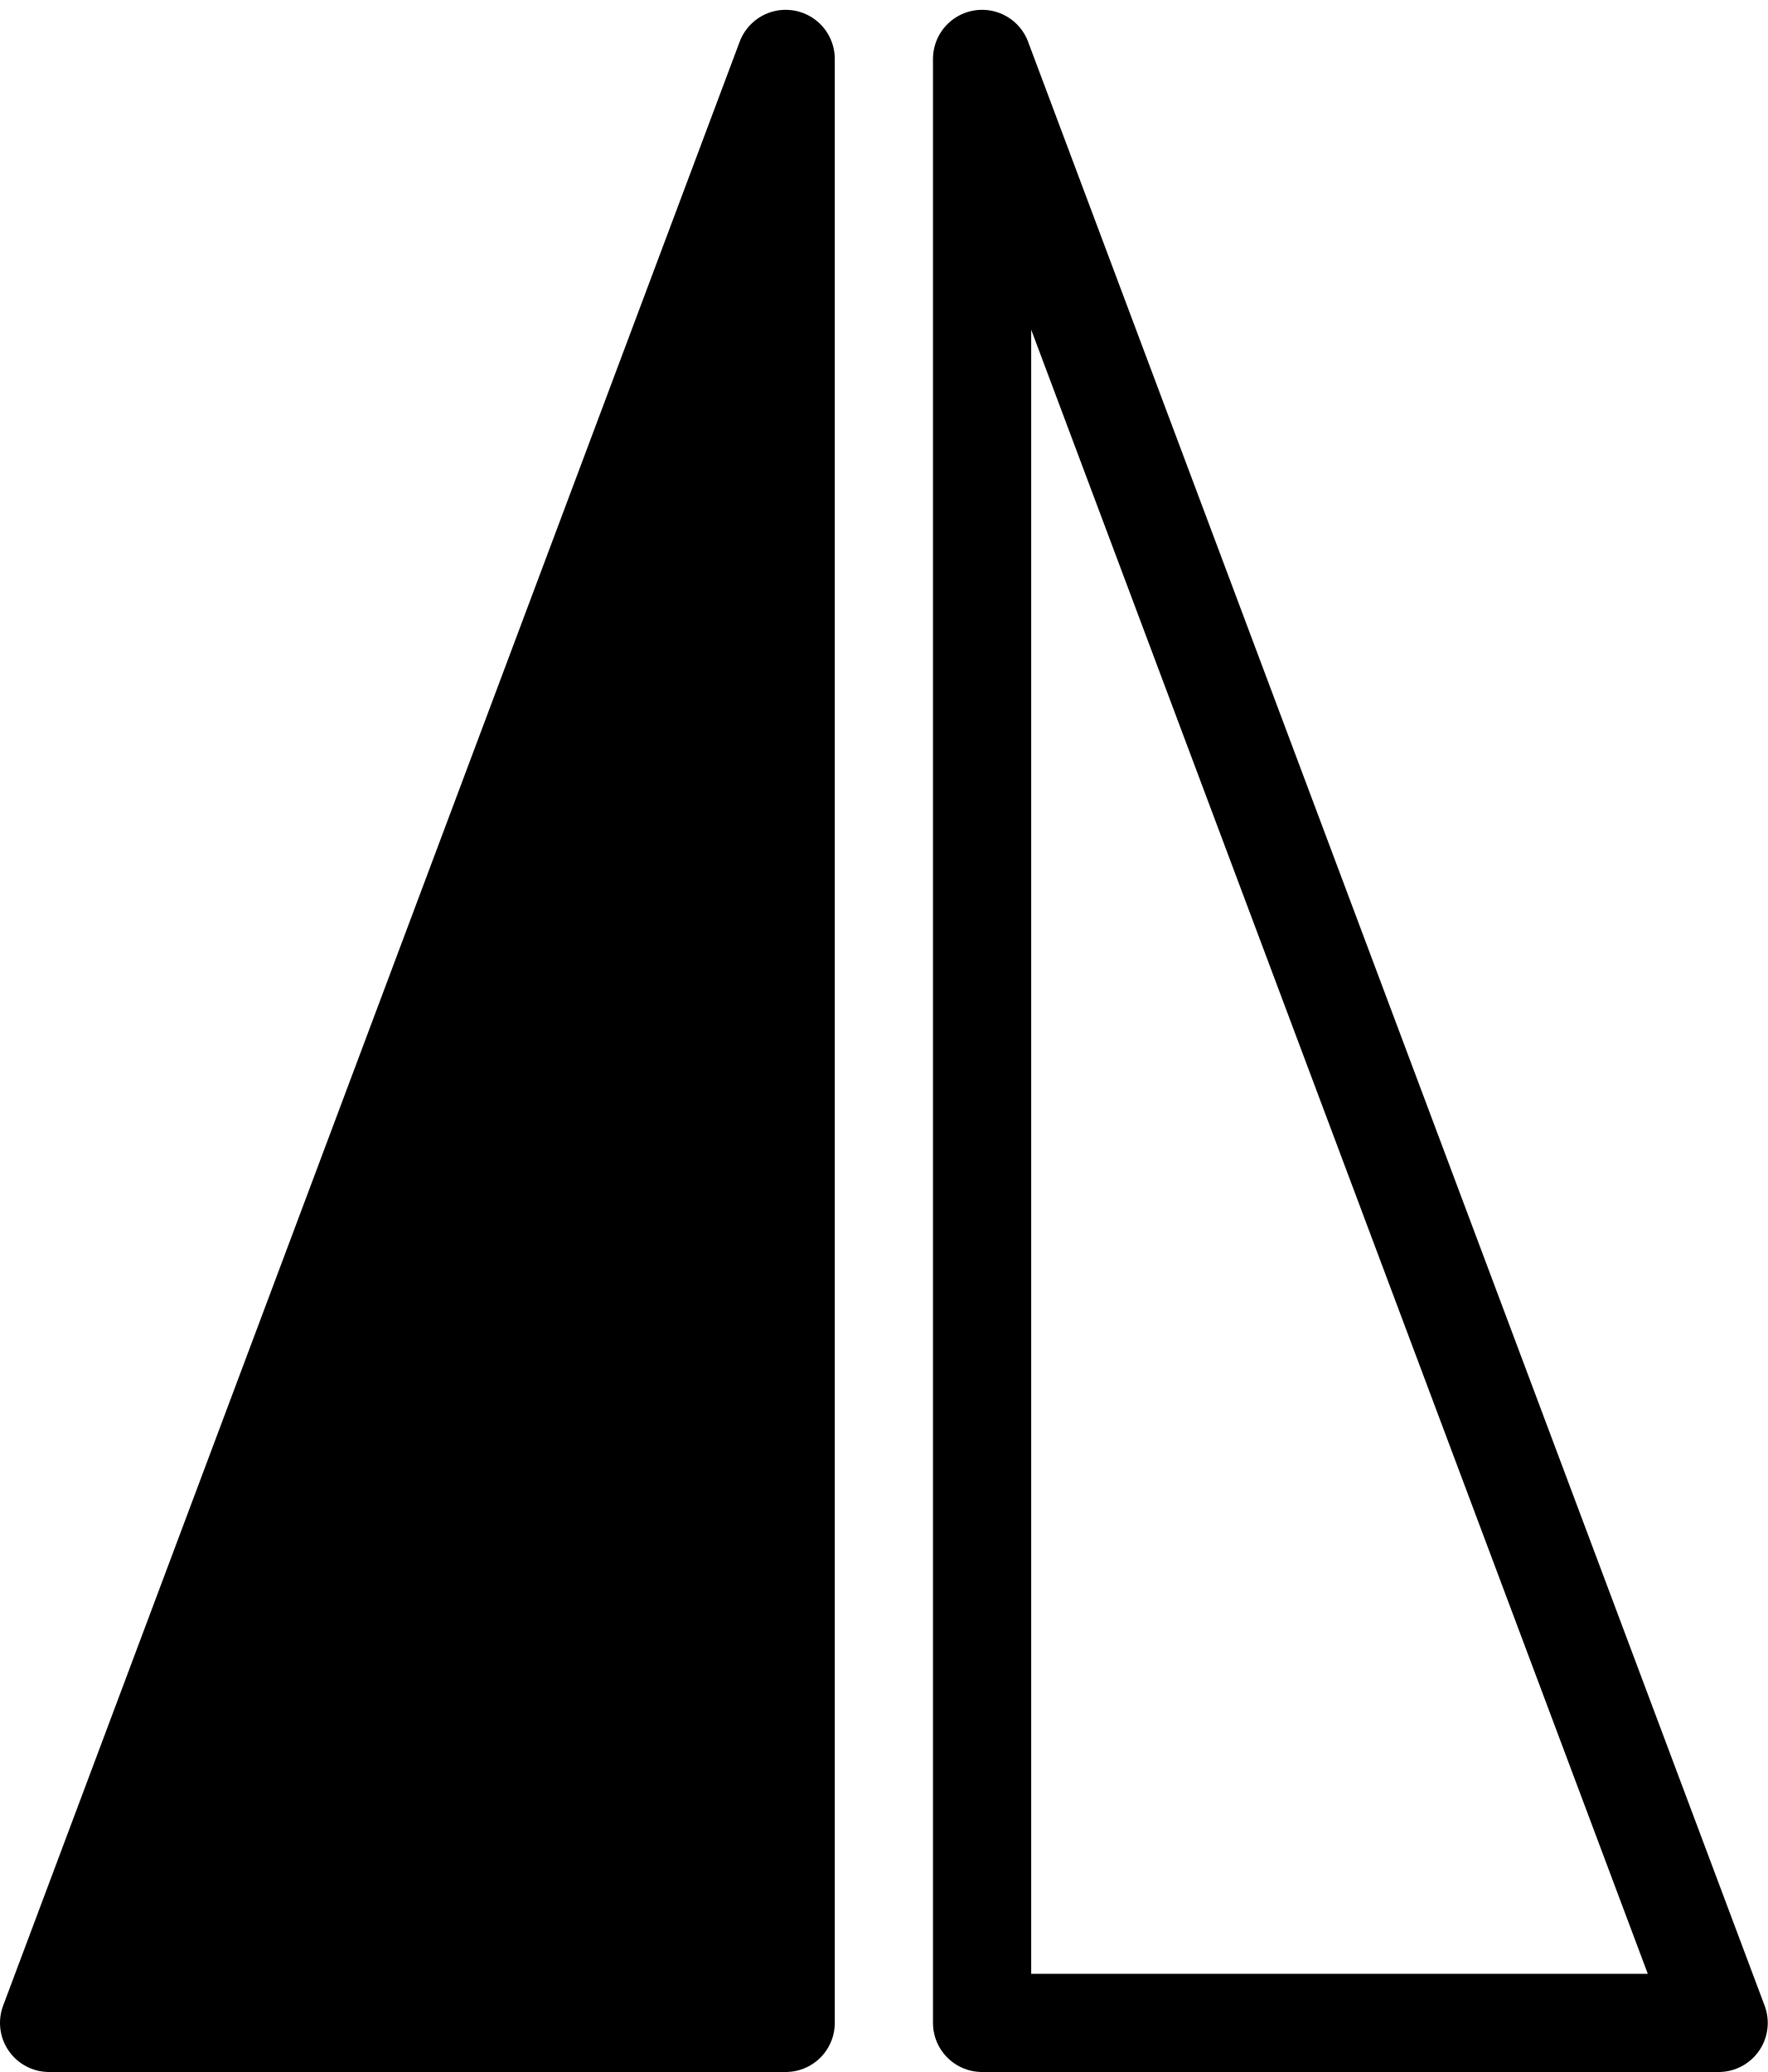
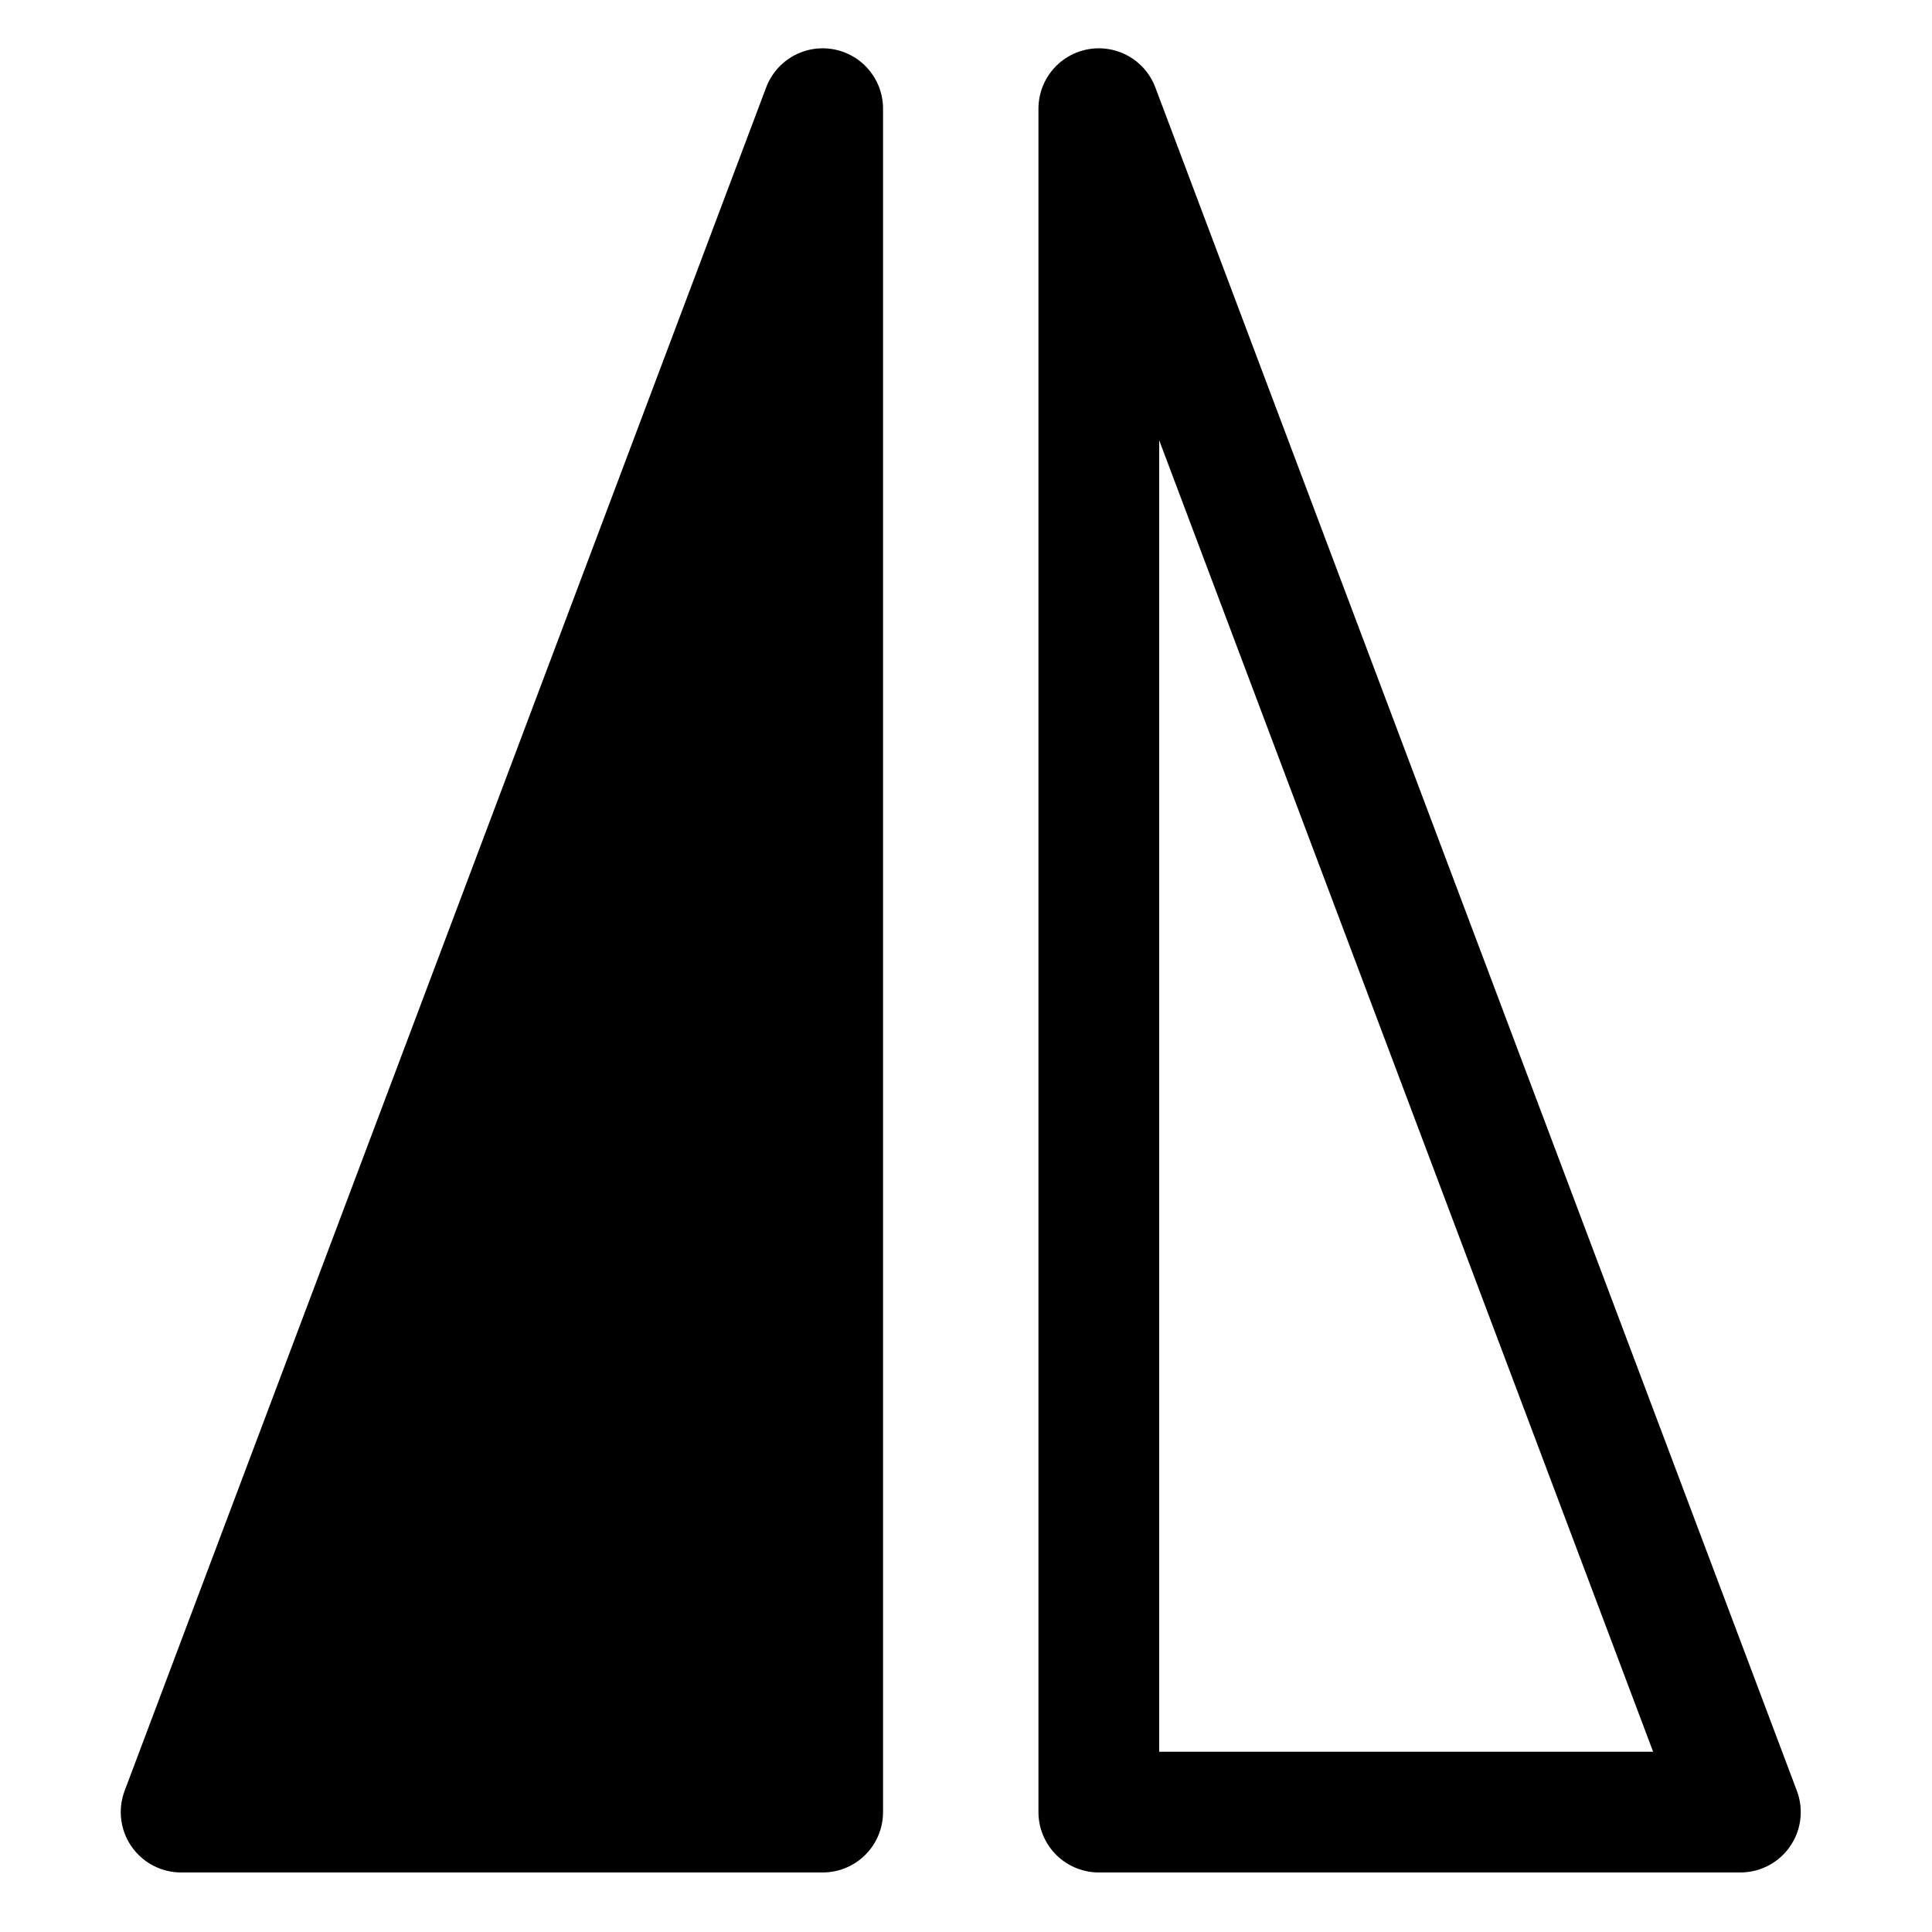
- <svg xmlns="http://www.w3.org/2000/svg" width="180" height="211">
-   <g stroke="#000" stroke-width="10" stroke-linejoin="round">
-     <path fill="none" d="M100 6v200h75z" />
-     <path d="M5 206h75V6z" />
+ <svg xmlns="http://www.w3.org/2000/svg" width="160px" height="160px" viewBox="0 0 160 160" version="1.1">
+   <g id="页面-1" stroke="none" stroke-width="1" fill="none" fill-rule="evenodd" stroke-linejoin="round">
+     <g id="flip-left" transform="translate(15, 9)" stroke="#000000" stroke-width="10">
+       <polygon id="路径" points="76 0 76 141.069 129.13 141.069" />
+       <polygon id="路径" fill="#000000" fill-rule="nonzero" points="0 141.069 53.13 141.069 53.13 0" />
+     </g>
  </g>
</svg>
